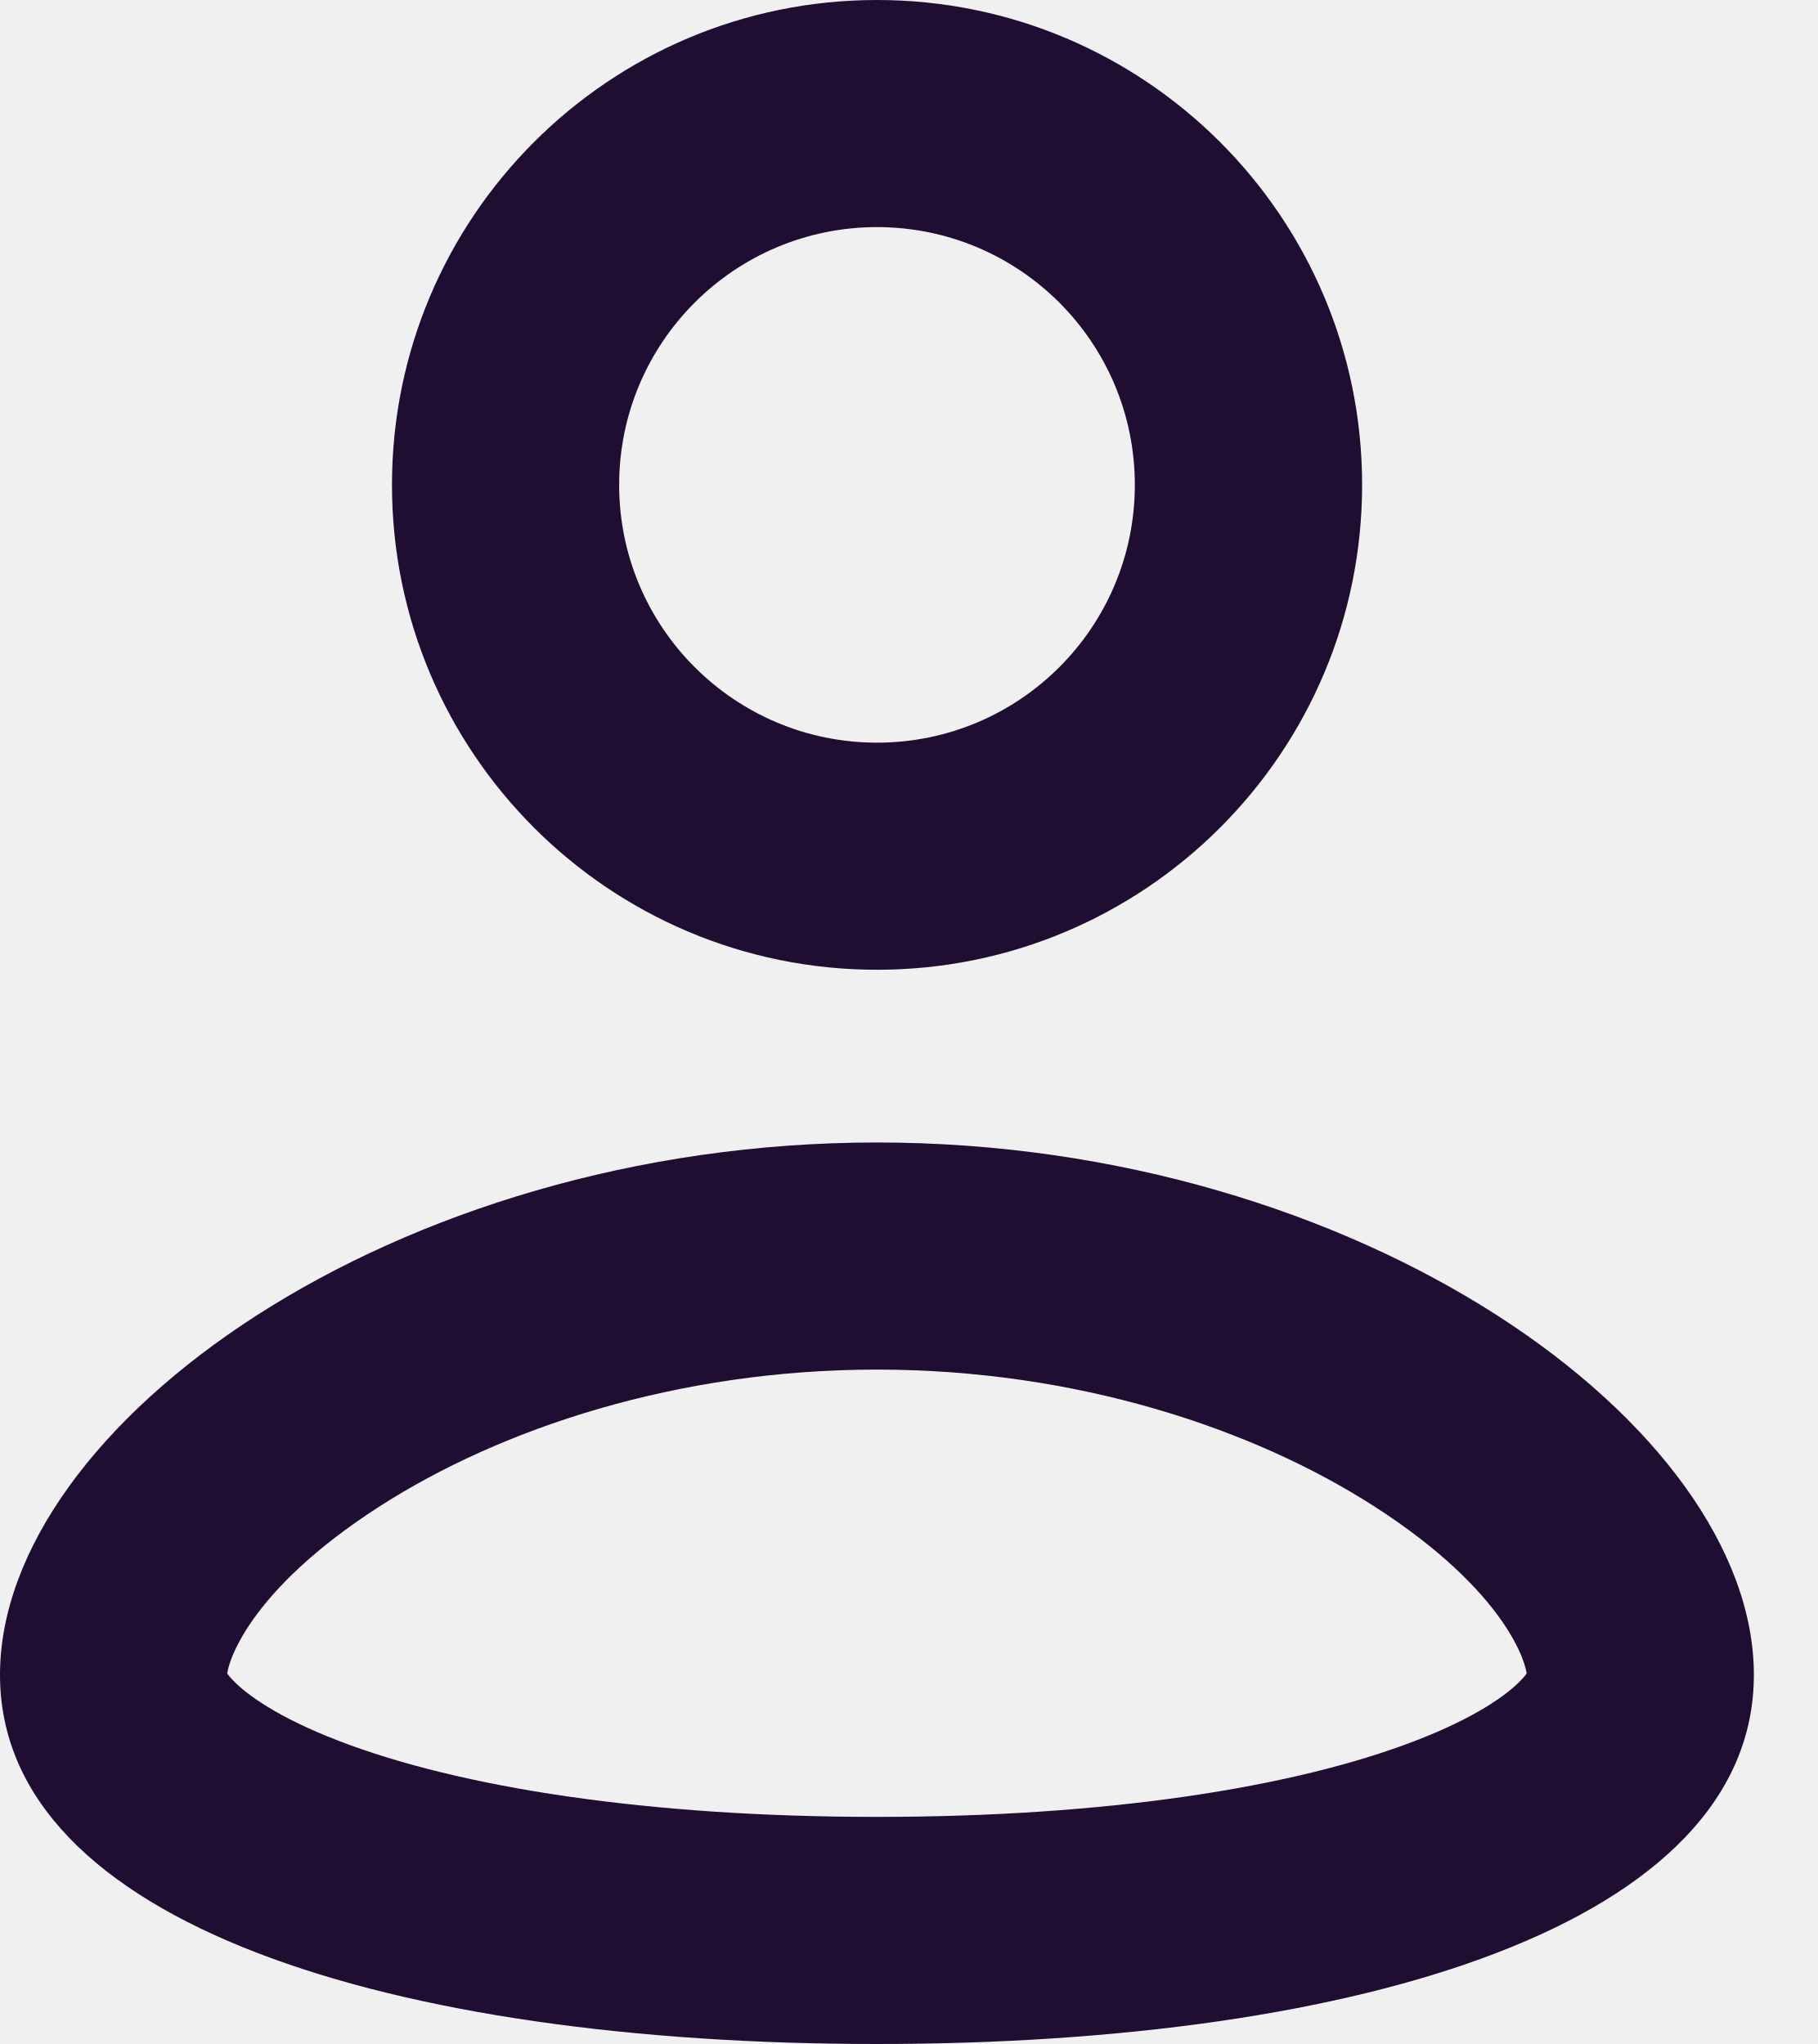
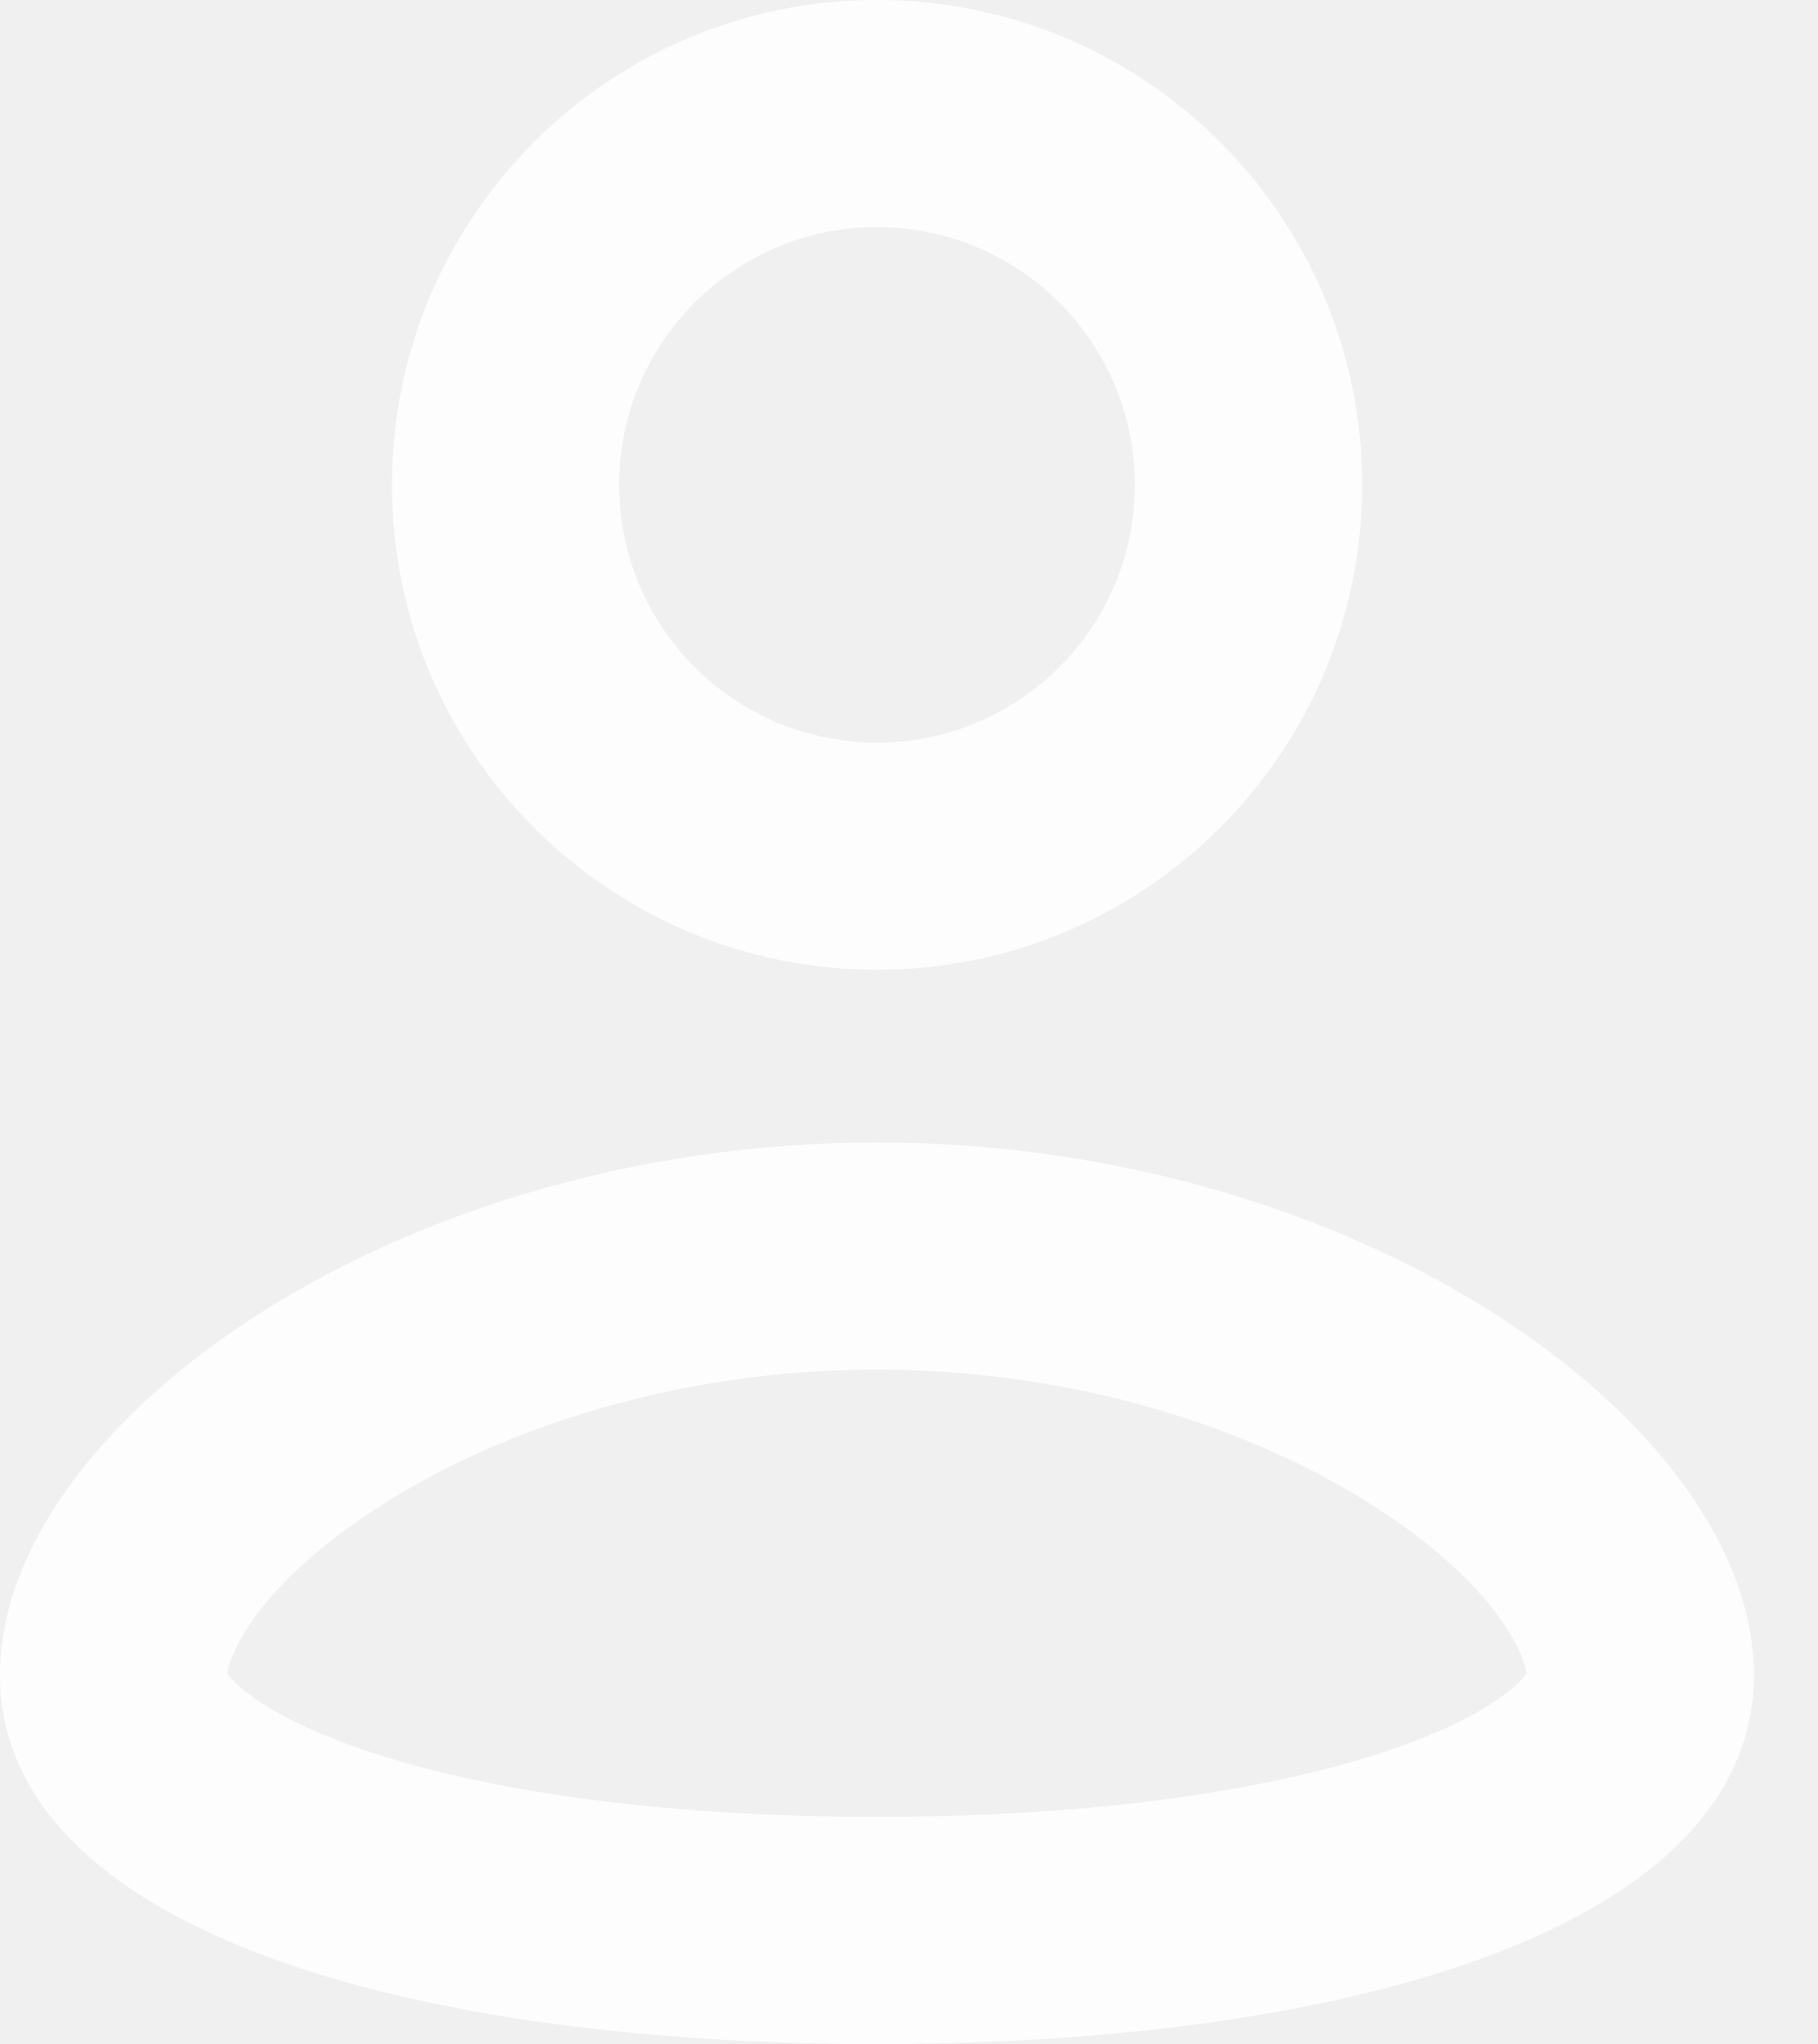
<svg xmlns="http://www.w3.org/2000/svg" width="16" height="18" viewBox="0 0 16 18" fill="none">
  <mask id="path-1-inside-1" fill="white">
    <path fill-rule="evenodd" clip-rule="evenodd" d="M7.721 8.54C10.08 8.54 11.992 6.628 11.992 4.27C11.992 1.912 10.08 0 7.721 0C5.363 0 3.451 1.912 3.451 4.27C3.451 6.628 5.363 8.54 7.721 8.54ZM7.72 18C3.457 18 0 16.941 0 14.749C0 12.556 3.457 10.061 7.72 10.061C11.984 10.061 15.441 12.556 15.441 14.749C15.441 16.941 11.984 18 7.72 18Z" />
  </mask>
-   <path d="M7.72 18V16H7.72L7.72 18ZM7.72 10.061V12.061H7.72L7.72 10.061ZM15.441 14.749H13.441V14.749L15.441 14.749ZM9.991 4.27C9.991 5.524 8.975 6.54 7.721 6.54V10.54C11.184 10.54 13.992 7.733 13.992 4.27H9.991ZM7.721 2C8.975 2 9.991 3.016 9.991 4.27H13.992C13.992 0.807 11.184 -2 7.721 -2V2ZM5.451 4.27C5.451 3.016 6.468 2 7.721 2V-2C4.258 -2 1.451 0.807 1.451 4.27H5.451ZM7.721 6.54C6.468 6.54 5.451 5.524 5.451 4.27H1.451C1.451 7.733 4.258 10.54 7.721 10.54V6.54ZM-2 14.749C-2 17.134 -0.08 18.437 1.542 19.062C3.26 19.725 5.464 20 7.72 20L7.72 16C5.713 16 4.057 15.745 2.981 15.33C2.445 15.124 2.169 14.921 2.051 14.797C1.998 14.743 1.99 14.718 1.994 14.726C1.999 14.739 2 14.752 2 14.749H-2ZM7.72 8.061C5.213 8.061 2.907 8.79 1.18 9.9C-0.436 10.939 -2 12.637 -2 14.749H2C2 14.667 2.164 14.022 3.343 13.265C4.41 12.579 5.963 12.061 7.72 12.061V8.061ZM17.441 14.749C17.441 12.637 15.877 10.938 14.261 9.9C12.534 8.79 10.227 8.061 7.72 8.061L7.72 12.061C9.477 12.061 11.031 12.579 12.098 13.265C13.277 14.022 13.441 14.667 13.441 14.749H17.441ZM7.72 20C9.977 20 12.181 19.725 13.899 19.062C15.52 18.437 17.441 17.134 17.441 14.749L13.441 14.749C13.441 14.752 13.442 14.739 13.447 14.726C13.451 14.718 13.443 14.743 13.39 14.797C13.272 14.921 12.996 15.124 12.46 15.33C11.384 15.745 9.728 16 7.72 16V20Z" fill="#200E32" mask="url(#path-1-inside-1)" />
+   <path d="M7.72 18V16H7.72L7.72 18ZM7.72 10.061V12.061H7.72L7.72 10.061ZM15.441 14.749H13.441V14.749L15.441 14.749ZM9.991 4.27C9.991 5.524 8.975 6.54 7.721 6.54V10.54C11.184 10.54 13.992 7.733 13.992 4.27H9.991ZM7.721 2C8.975 2 9.991 3.016 9.991 4.27H13.992C13.992 0.807 11.184 -2 7.721 -2V2ZM5.451 4.27C5.451 3.016 6.468 2 7.721 2V-2C4.258 -2 1.451 0.807 1.451 4.27H5.451ZM7.721 6.54C6.468 6.54 5.451 5.524 5.451 4.27H1.451C1.451 7.733 4.258 10.54 7.721 10.54V6.54ZM-2 14.749C-2 17.134 -0.08 18.437 1.542 19.062C3.26 19.725 5.464 20 7.72 20L7.72 16C5.713 16 4.057 15.745 2.981 15.33C2.445 15.124 2.169 14.921 2.051 14.797C1.998 14.743 1.99 14.718 1.994 14.726C1.999 14.739 2 14.752 2 14.749H-2ZM7.72 8.061C5.213 8.061 2.907 8.79 1.18 9.9C-0.436 10.939 -2 12.637 -2 14.749H2C2 14.667 2.164 14.022 3.343 13.265C4.41 12.579 5.963 12.061 7.72 12.061V8.061ZM17.441 14.749C17.441 12.637 15.877 10.938 14.261 9.9C12.534 8.79 10.227 8.061 7.72 8.061L7.72 12.061C9.477 12.061 11.031 12.579 12.098 13.265C13.277 14.022 13.441 14.667 13.441 14.749H17.441ZM7.72 20C9.977 20 12.181 19.725 13.899 19.062C15.52 18.437 17.441 17.134 17.441 14.749L13.441 14.749C13.441 14.752 13.442 14.739 13.447 14.726C13.451 14.718 13.443 14.743 13.39 14.797C13.272 14.921 12.996 15.124 12.46 15.33C11.384 15.745 9.728 16 7.72 16V20Z" fill="rgba(255,255,255,0.884)" mask="url(#path-1-inside-1)" />
</svg>
